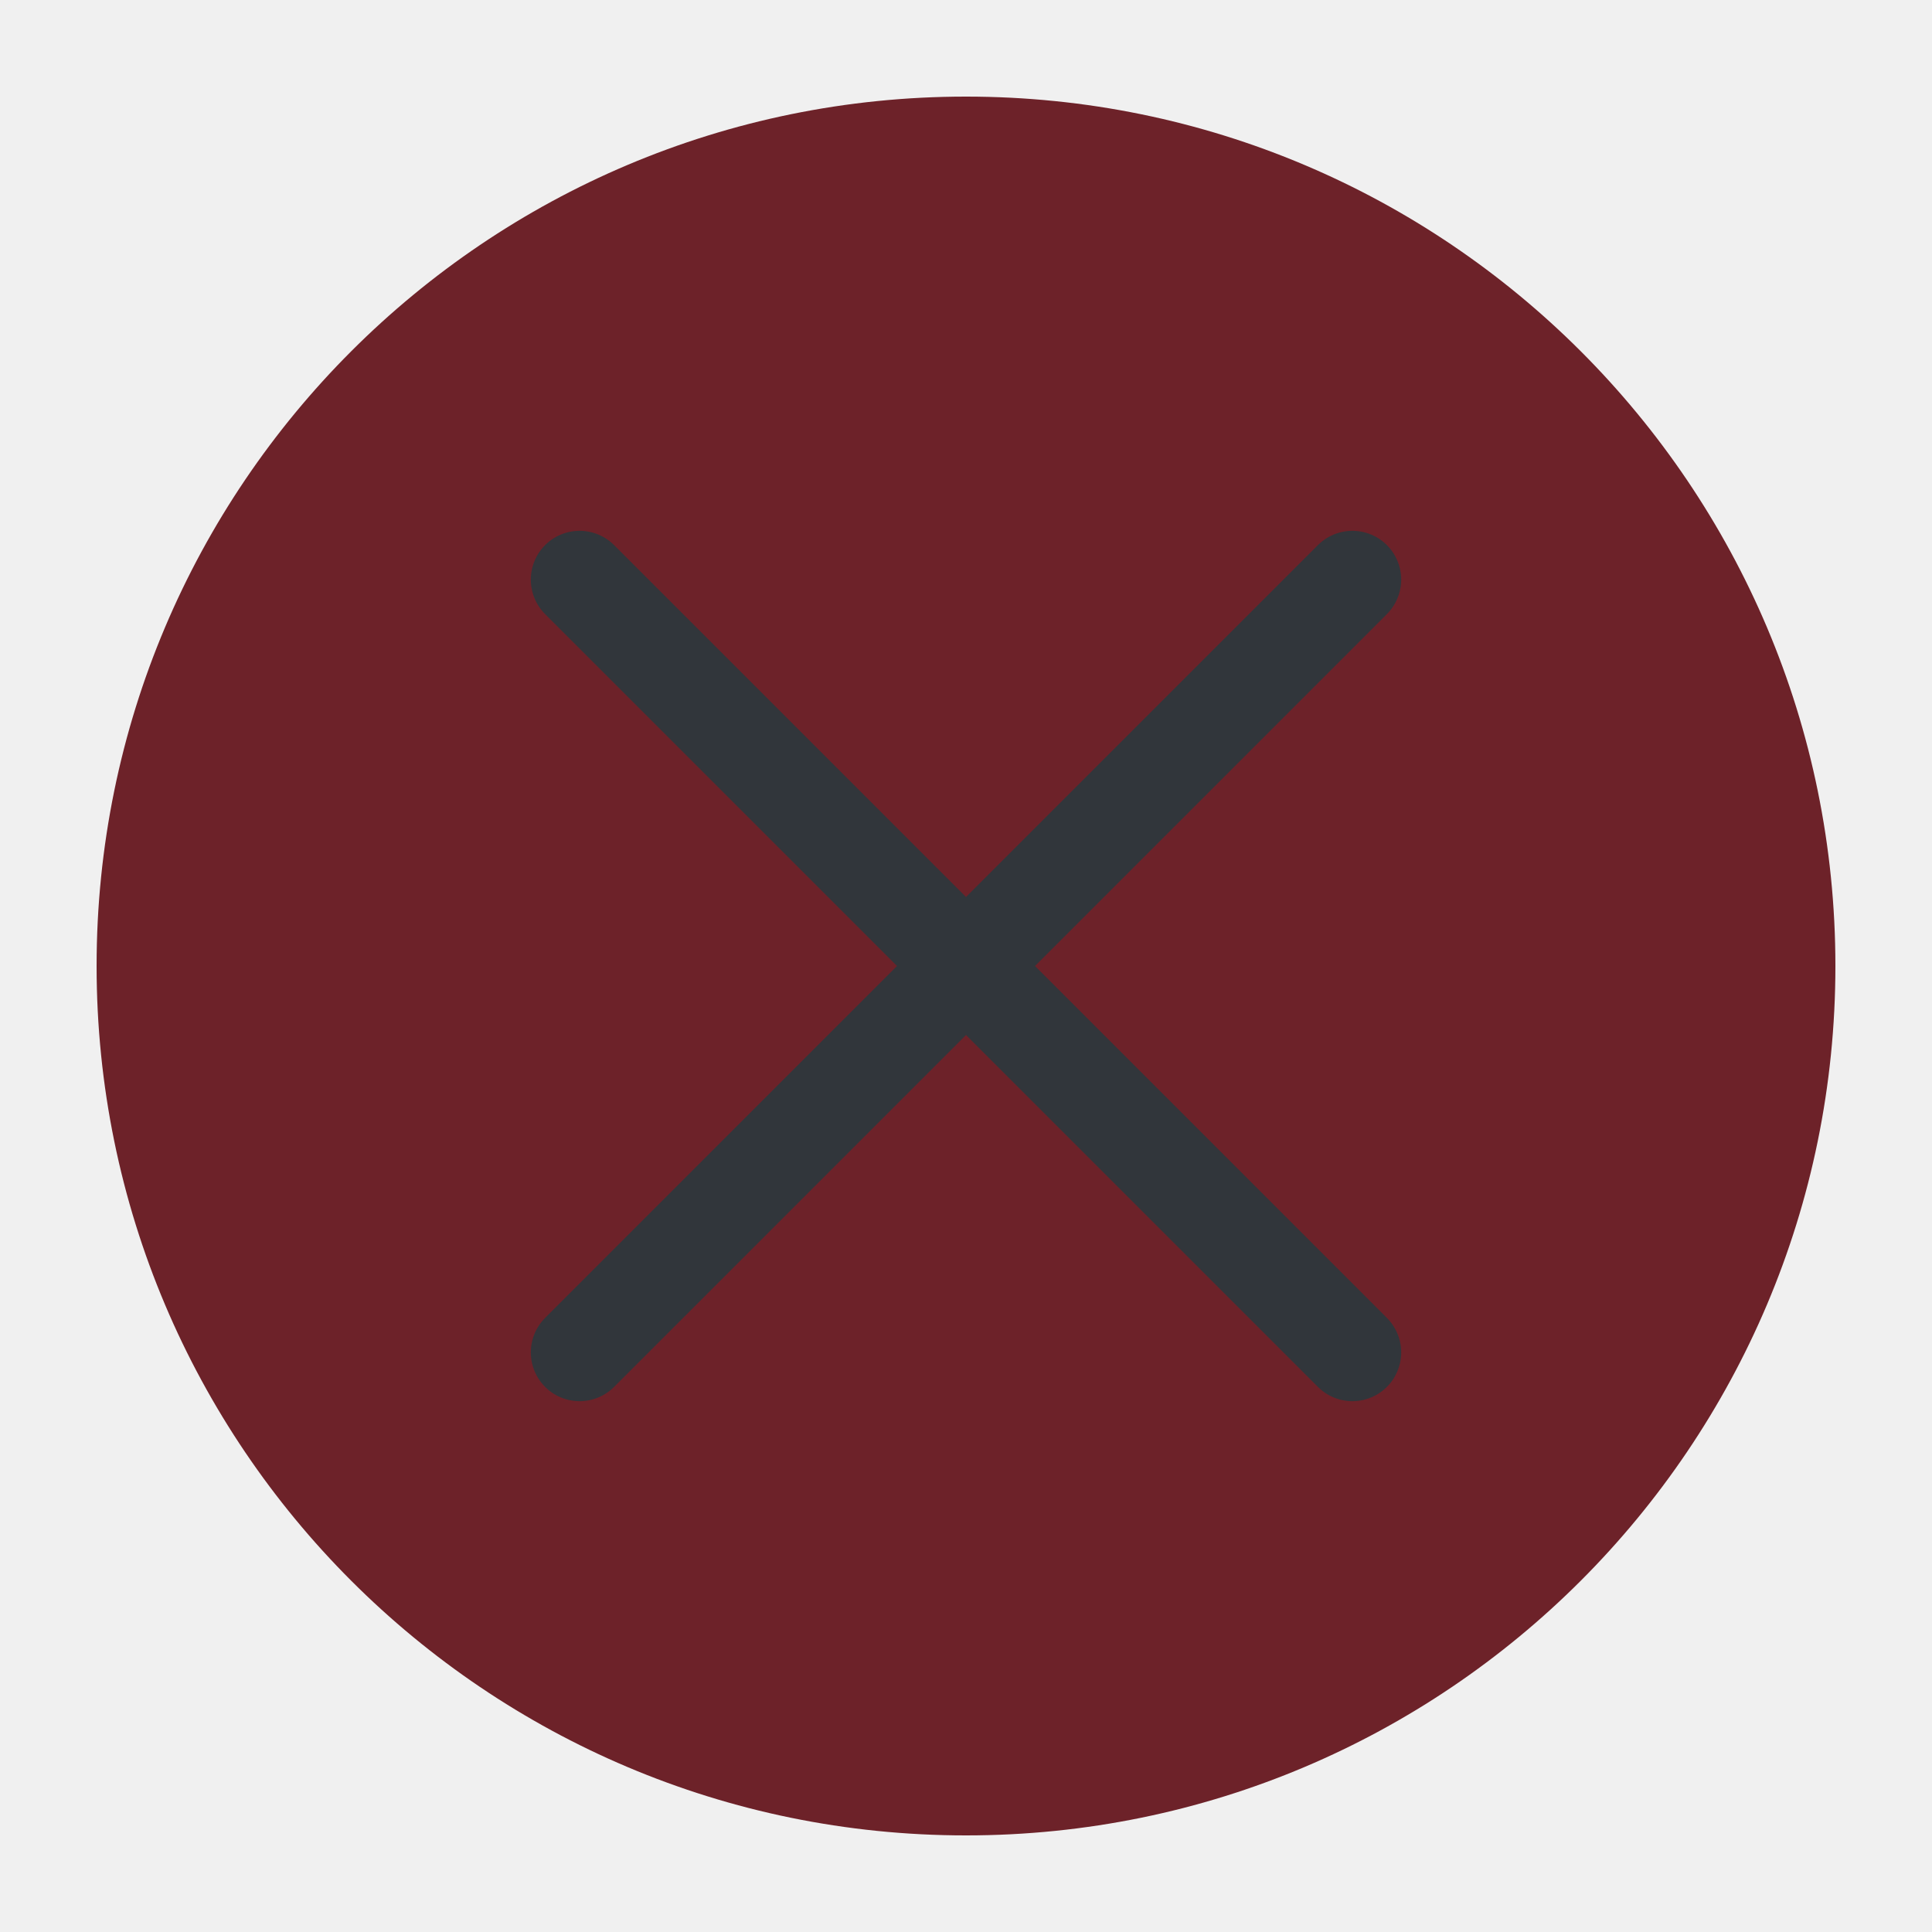
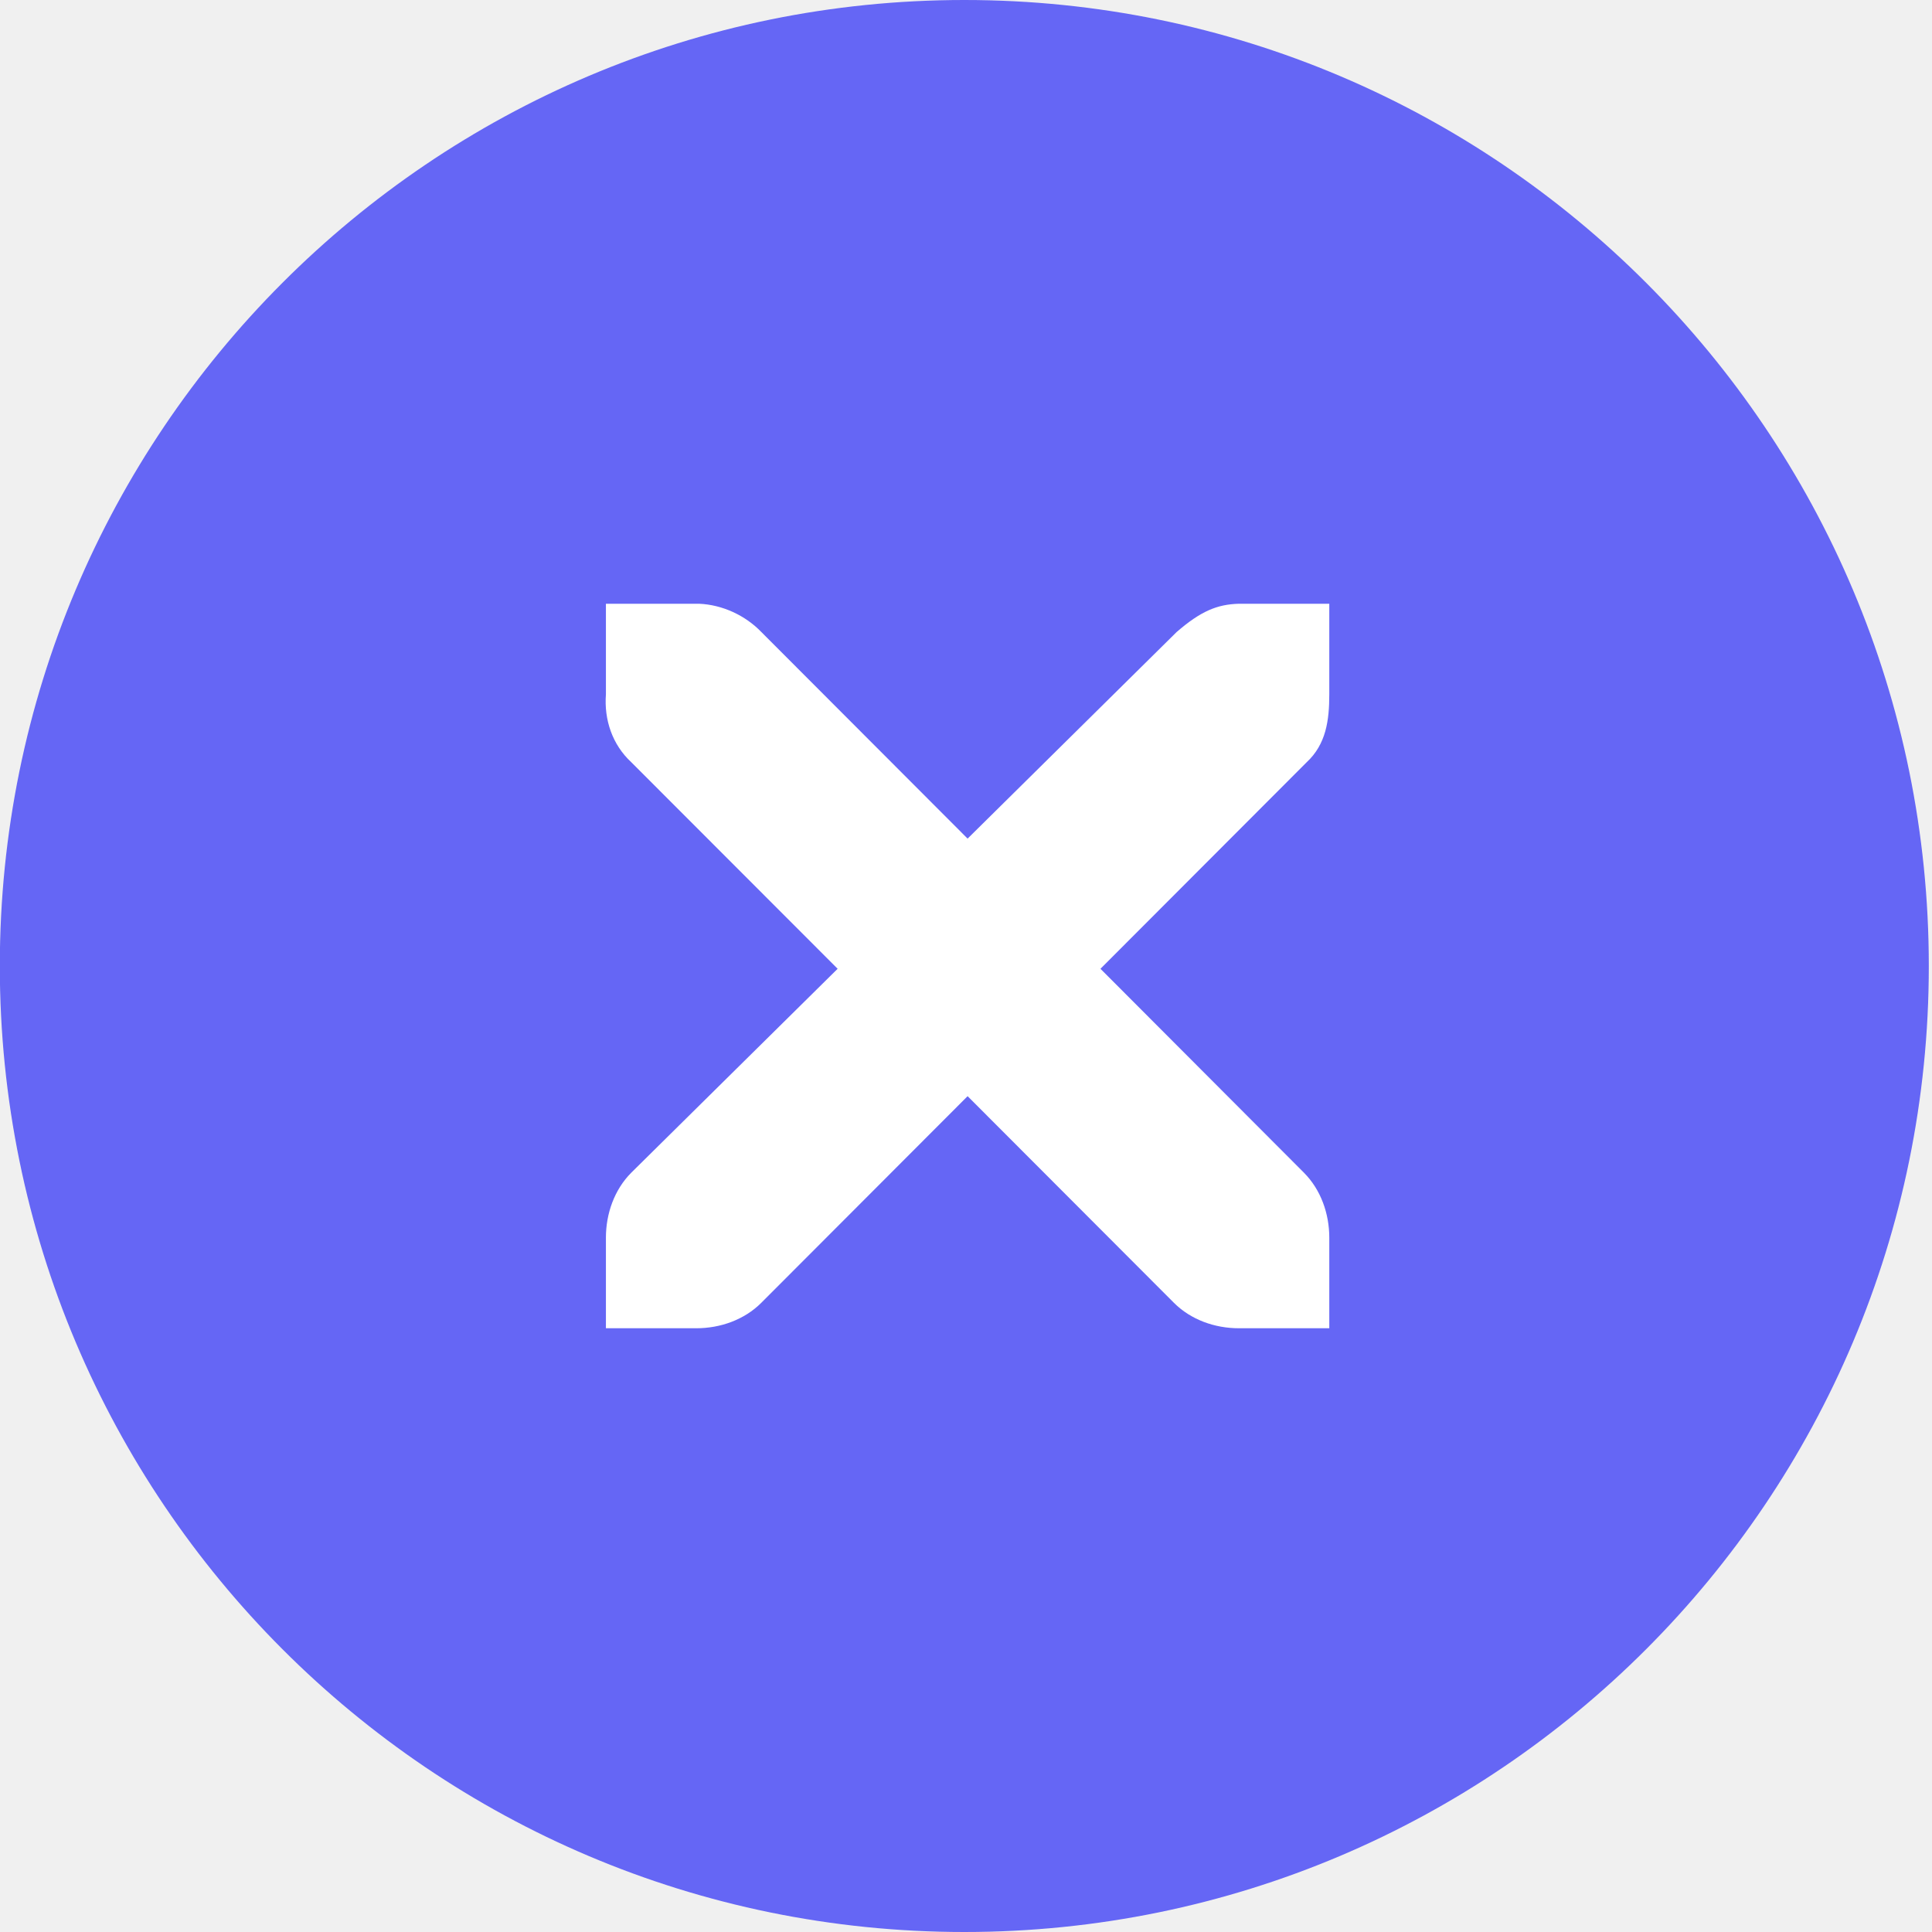
<svg xmlns="http://www.w3.org/2000/svg" viewBox="0 0 50 50" version="1.2" baseProfile="tiny">
  <defs>
</defs>
  <g fill="none" stroke="black" stroke-width="1" fill-rule="evenodd" stroke-linecap="square" stroke-linejoin="bevel">
-     <g fill="#6d2229" fill-opacity="1" stroke="none" transform="matrix(2.5,0,0,2.5,2.5,2.5)" font-family="Noto Sans" font-size="10" font-weight="400" font-style="normal">
-       <circle cx="9" cy="9" r="9" />
+     <g fill="#5657f5" fill-opacity="1" stroke="none" transform="matrix(3.12012,0,0,3.125,-4037.44,-771.875)" font-family="Noto Sans" font-size="10" font-weight="400" font-style="normal" opacity="0.905">
+       <circle cx="1302" cy="255" r="8" />
    </g>
-     <g fill="none" stroke="#31363b" stroke-opacity="1" stroke-width="1.01" stroke-linecap="round" stroke-linejoin="miter" stroke-miterlimit="2" transform="matrix(2.5,0,0,2.5,2.5,2.5)" font-family="Noto Sans" font-size="10" font-weight="400" font-style="normal">
-       <polyline fill="none" vector-effect="none" points="5,5 13,13 " />
-       <polyline fill="none" vector-effect="none" points="13,5 5,13 " />
+     <g fill="#ffffff" fill-opacity="1" stroke="none" transform="matrix(3.12012,0,0,3.125,-270.203,486.375)" font-family="Noto Sans" font-size="10" font-weight="400" font-style="normal">
+       <path vector-effect="none" fill-rule="nonzero" d="M91.626,-150.64 L92.376,-150.64 C92.384,-150.64 92.392,-150.64 92.399,-150.64 C92.591,-150.632 92.782,-150.544 92.915,-150.406 L94.626,-148.695 L96.36,-150.406 C96.559,-150.578 96.695,-150.635 96.876,-150.64 L97.626,-150.64 L97.626,-149.89 C97.626,-149.675 97.6,-149.477 97.438,-149.327 L95.728,-147.617 L97.415,-145.929 C97.556,-145.788 97.626,-145.589 97.626,-145.39 L97.626,-144.64 L96.876,-144.64 C96.677,-144.64 96.478,-144.71 96.337,-144.851 L94.626,-146.562 L92.915,-144.851 C92.774,-144.71 92.575,-144.64 92.376,-144.64 L91.626,-144.64 L91.626,-145.39 C91.626,-145.589 91.696,-145.788 91.837,-145.929 L93.548,-147.617 L91.837,-149.327 C91.679,-149.473 91.61,-149.679 91.626,-149.89 L91.626,-150.64 L91.626,-150.64" />
+     </g>
+     <g fill="none" stroke="none" transform="matrix(3.12012,0,0,3.125,-270.203,486.375)" font-family="Noto Sans" font-size="10" font-weight="400" font-style="normal">
+       <rect x="86.625" y="-155.64" width="16" height="16" />
    </g>
    <g fill="none" stroke="#000000" stroke-opacity="1" stroke-width="1" stroke-linecap="square" stroke-linejoin="bevel" transform="matrix(1,0,0,1,0,0)" font-family="Noto Sans" font-size="10" font-weight="400" font-style="normal">
</g>
  </g>
</svg>
